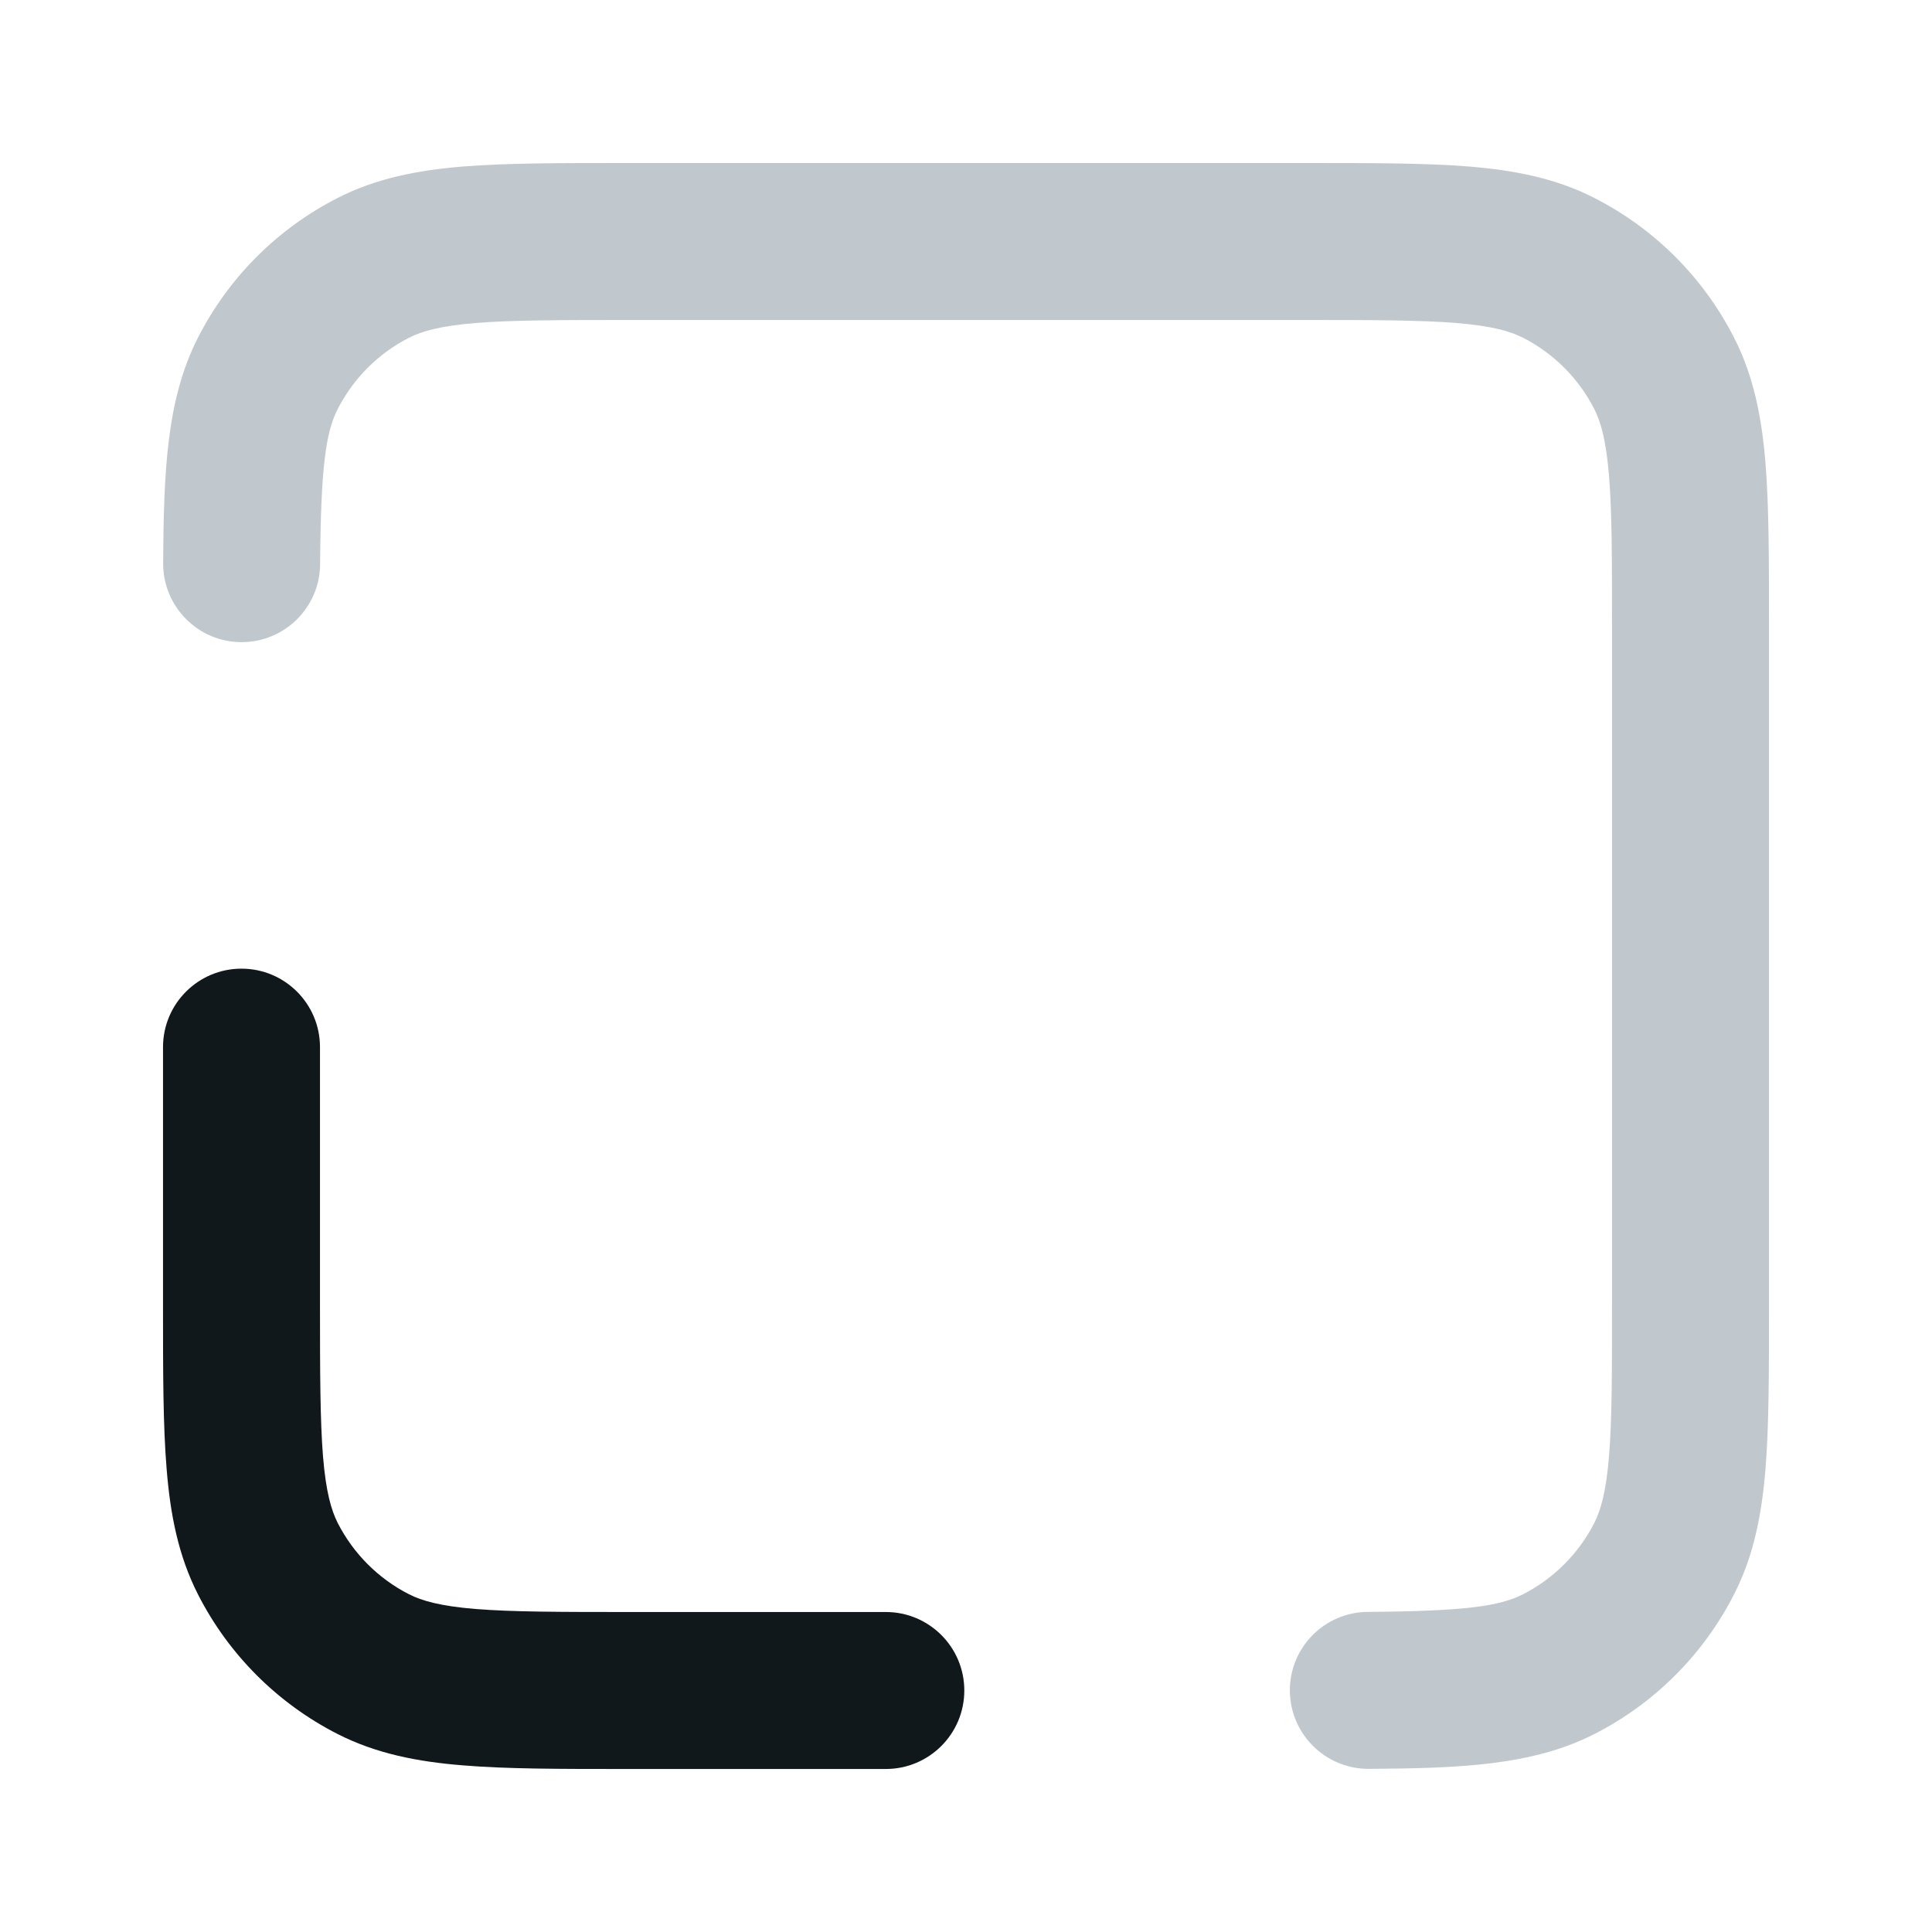
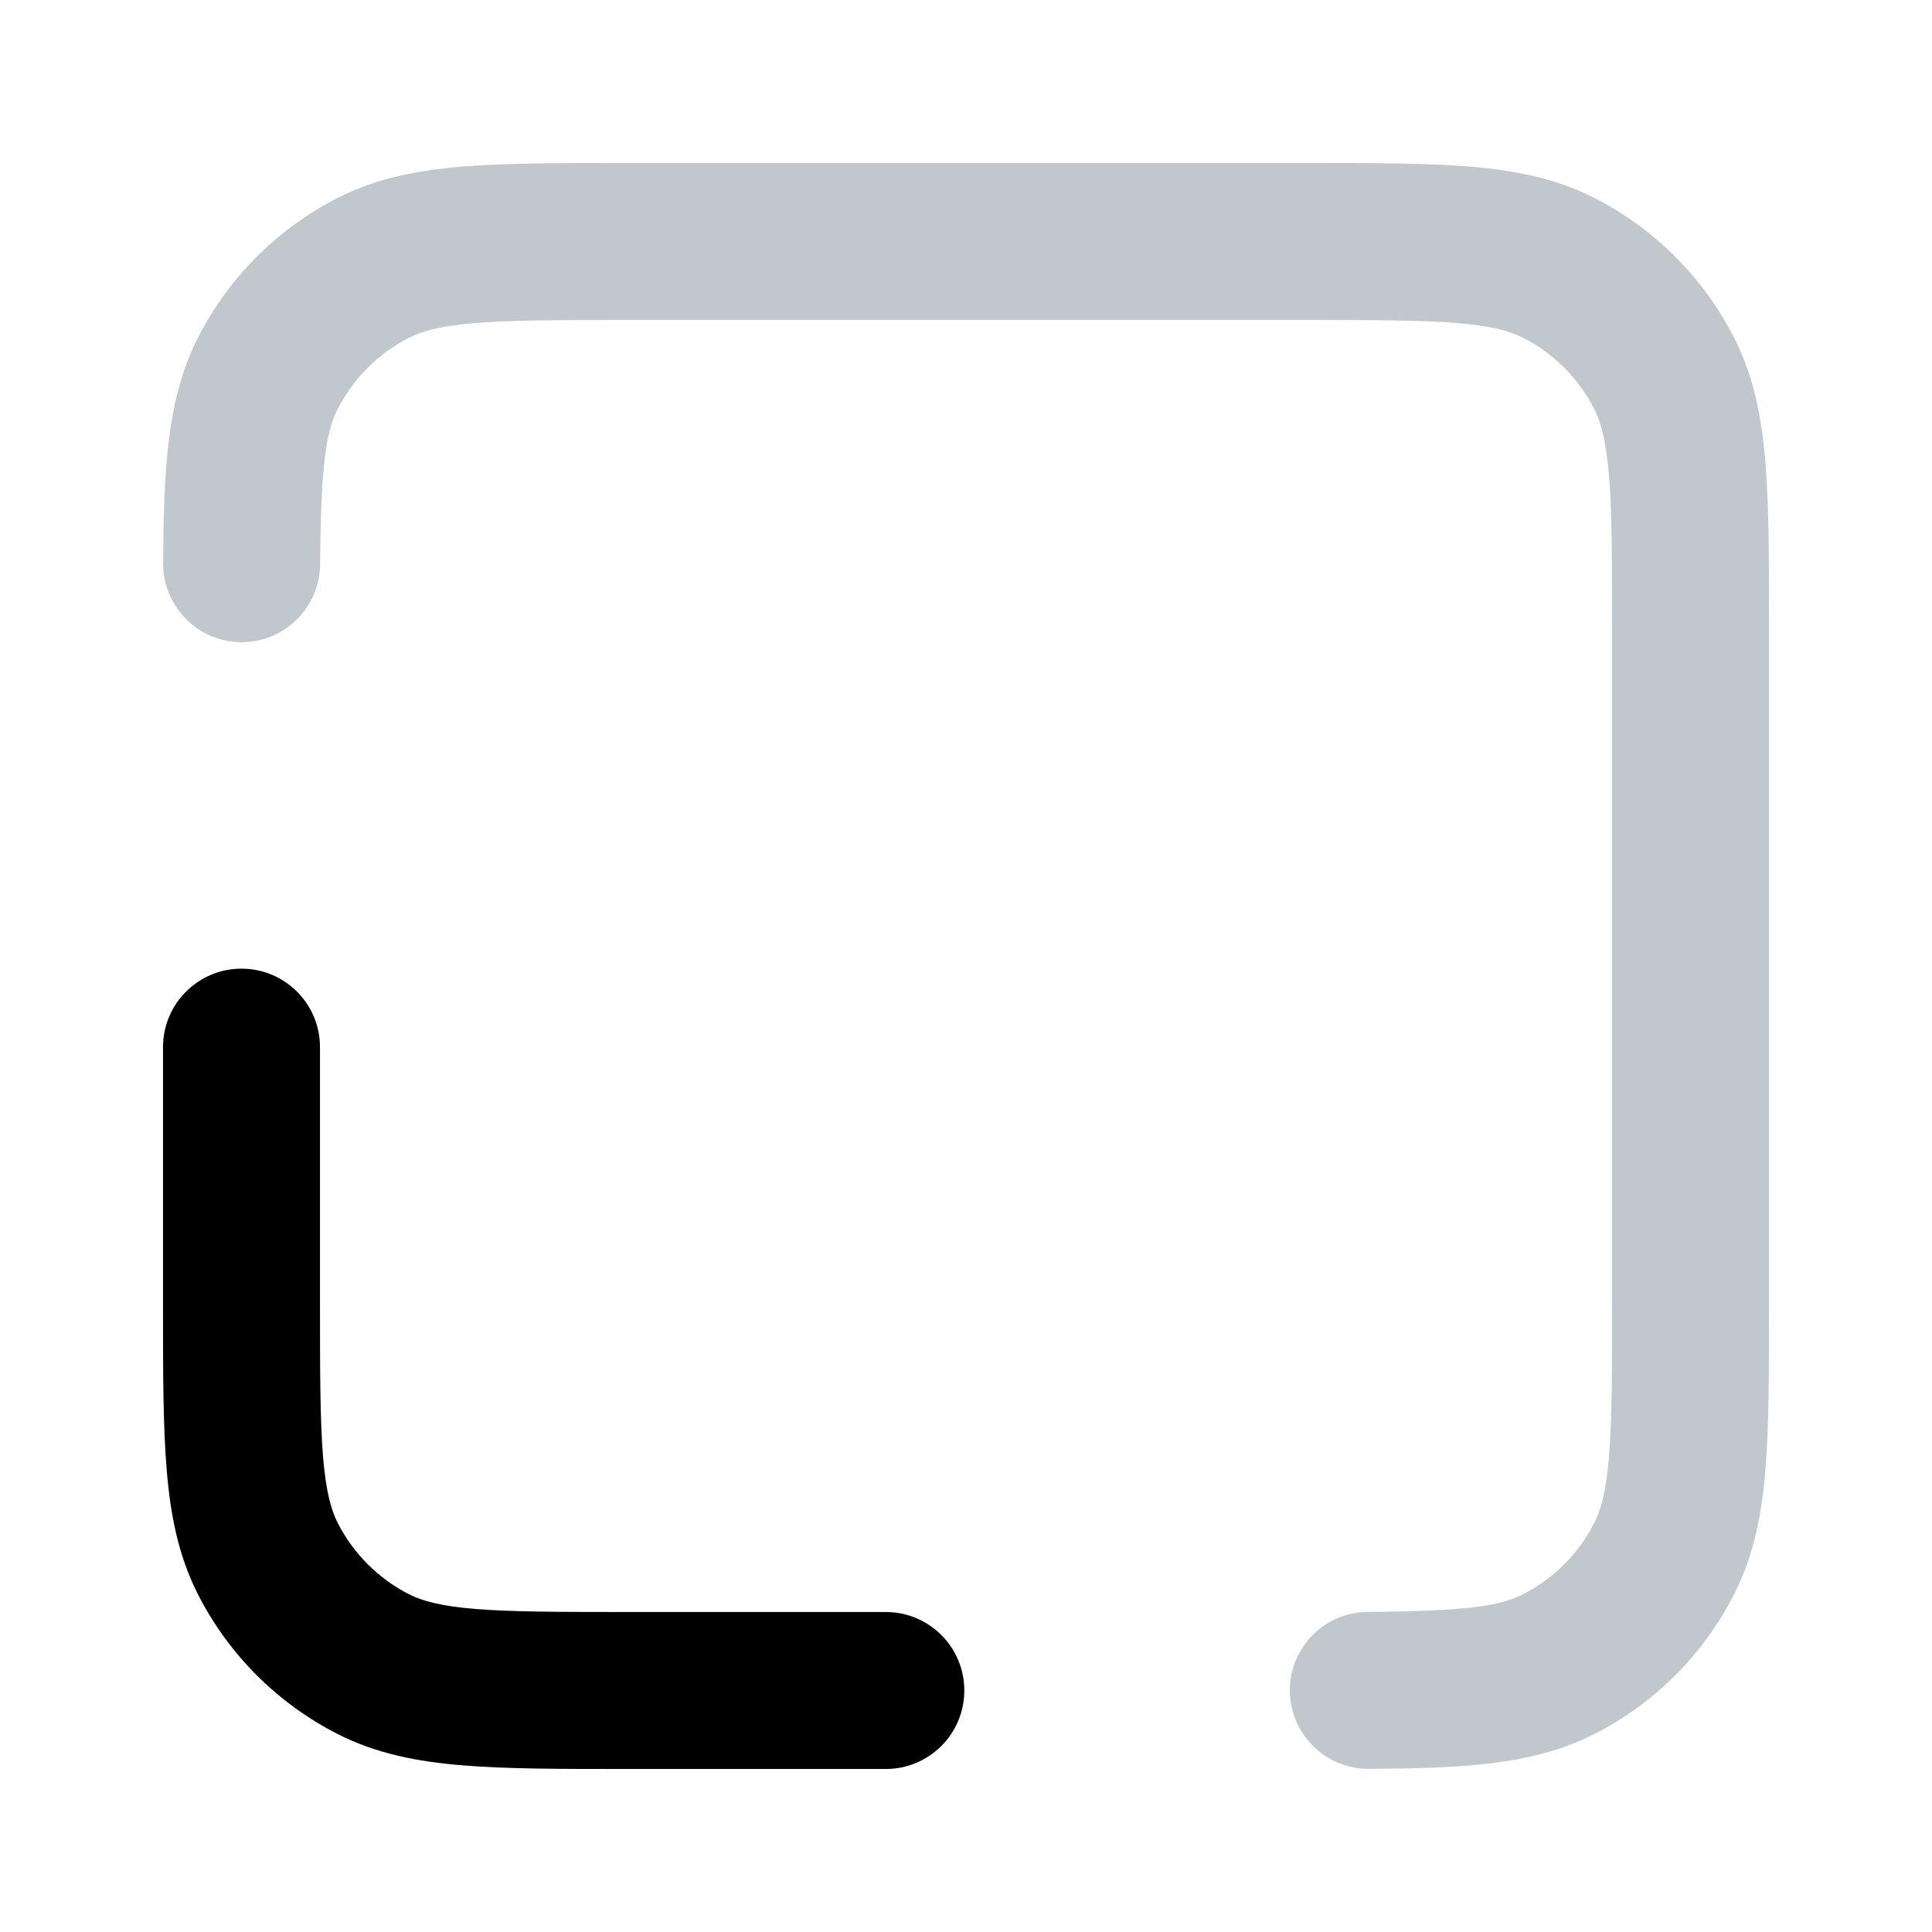
<svg xmlns="http://www.w3.org/2000/svg" width="16" height="16" viewBox="0 0 16 16">
  <path fill-rule="evenodd" clip-rule="evenodd" d="M1.997 5.318C1.638 5.316 1.349 5.022 1.351 4.663C1.356 3.915 1.377 3.311 1.639 2.797C1.893 2.298 2.298 1.893 2.797 1.639C3.118 1.475 3.46 1.41 3.833 1.379C4.194 1.35 4.636 1.35 5.173 1.35L10.827 1.35C11.364 1.35 11.806 1.35 12.166 1.379C12.54 1.41 12.882 1.475 13.203 1.639C13.702 1.893 14.107 2.298 14.361 2.797C14.525 3.118 14.59 3.46 14.621 3.834C14.65 4.194 14.65 4.636 14.65 5.173L14.65 10.827C14.65 11.364 14.65 11.806 14.621 12.167C14.59 12.54 14.525 12.882 14.361 13.203C14.107 13.702 13.702 14.107 13.203 14.361C12.689 14.623 12.085 14.644 11.337 14.649C10.978 14.651 10.685 14.362 10.682 14.003C10.68 13.644 10.969 13.351 11.328 13.349C12.134 13.343 12.419 13.302 12.613 13.203C12.867 13.073 13.073 12.867 13.203 12.613C13.257 12.506 13.301 12.354 13.325 12.061C13.35 11.76 13.35 11.371 13.35 10.8L13.35 5.2C13.35 4.629 13.35 4.24 13.325 3.939C13.301 3.646 13.257 3.494 13.203 3.387C13.073 3.133 12.867 2.927 12.613 2.797C12.506 2.743 12.354 2.699 12.061 2.675C11.76 2.651 11.371 2.65 10.8 2.65L5.2 2.65C4.629 2.65 4.24 2.651 3.939 2.675C3.646 2.699 3.494 2.743 3.387 2.797C3.133 2.927 2.927 3.133 2.797 3.387C2.698 3.581 2.657 3.866 2.651 4.672C2.649 5.031 2.356 5.32 1.997 5.318Z" fill="#C1C8CD" />
-   <path fill-rule="evenodd" clip-rule="evenodd" d="M1.35 10.827L1.35 8.672C1.35 8.313 1.641 8.022 2 8.022C2.359 8.022 2.65 8.313 2.65 8.672L2.65 10.8C2.65 11.371 2.651 11.76 2.675 12.061C2.699 12.354 2.743 12.506 2.797 12.613C2.927 12.867 3.133 13.073 3.387 13.203C3.494 13.257 3.646 13.301 3.939 13.325C4.24 13.349 4.629 13.35 5.2 13.35L7.336 13.35C7.695 13.35 7.986 13.641 7.986 14C7.986 14.359 7.695 14.65 7.336 14.65L5.173 14.65C4.636 14.65 4.194 14.65 3.834 14.62C3.46 14.59 3.118 14.524 2.797 14.361C2.298 14.107 1.893 13.702 1.639 13.203C1.476 12.882 1.41 12.54 1.38 12.166C1.35 11.806 1.35 11.364 1.35 10.827Z" fill="#11181C" />
+   <path fill-rule="evenodd" clip-rule="evenodd" d="M1.35 10.827L1.35 8.672C1.35 8.313 1.641 8.022 2 8.022C2.359 8.022 2.65 8.313 2.65 8.672L2.65 10.8C2.65 11.371 2.651 11.76 2.675 12.061C2.699 12.354 2.743 12.506 2.797 12.613C2.927 12.867 3.133 13.073 3.387 13.203C3.494 13.257 3.646 13.301 3.939 13.325C4.24 13.349 4.629 13.35 5.2 13.35L7.336 13.35C7.695 13.35 7.986 13.641 7.986 14C7.986 14.359 7.695 14.65 7.336 14.65L5.173 14.65C4.636 14.65 4.194 14.65 3.834 14.62C3.46 14.59 3.118 14.524 2.797 14.361C2.298 14.107 1.893 13.702 1.639 13.203C1.476 12.882 1.41 12.54 1.38 12.166C1.35 11.806 1.35 11.364 1.35 10.827Z" />
</svg>
